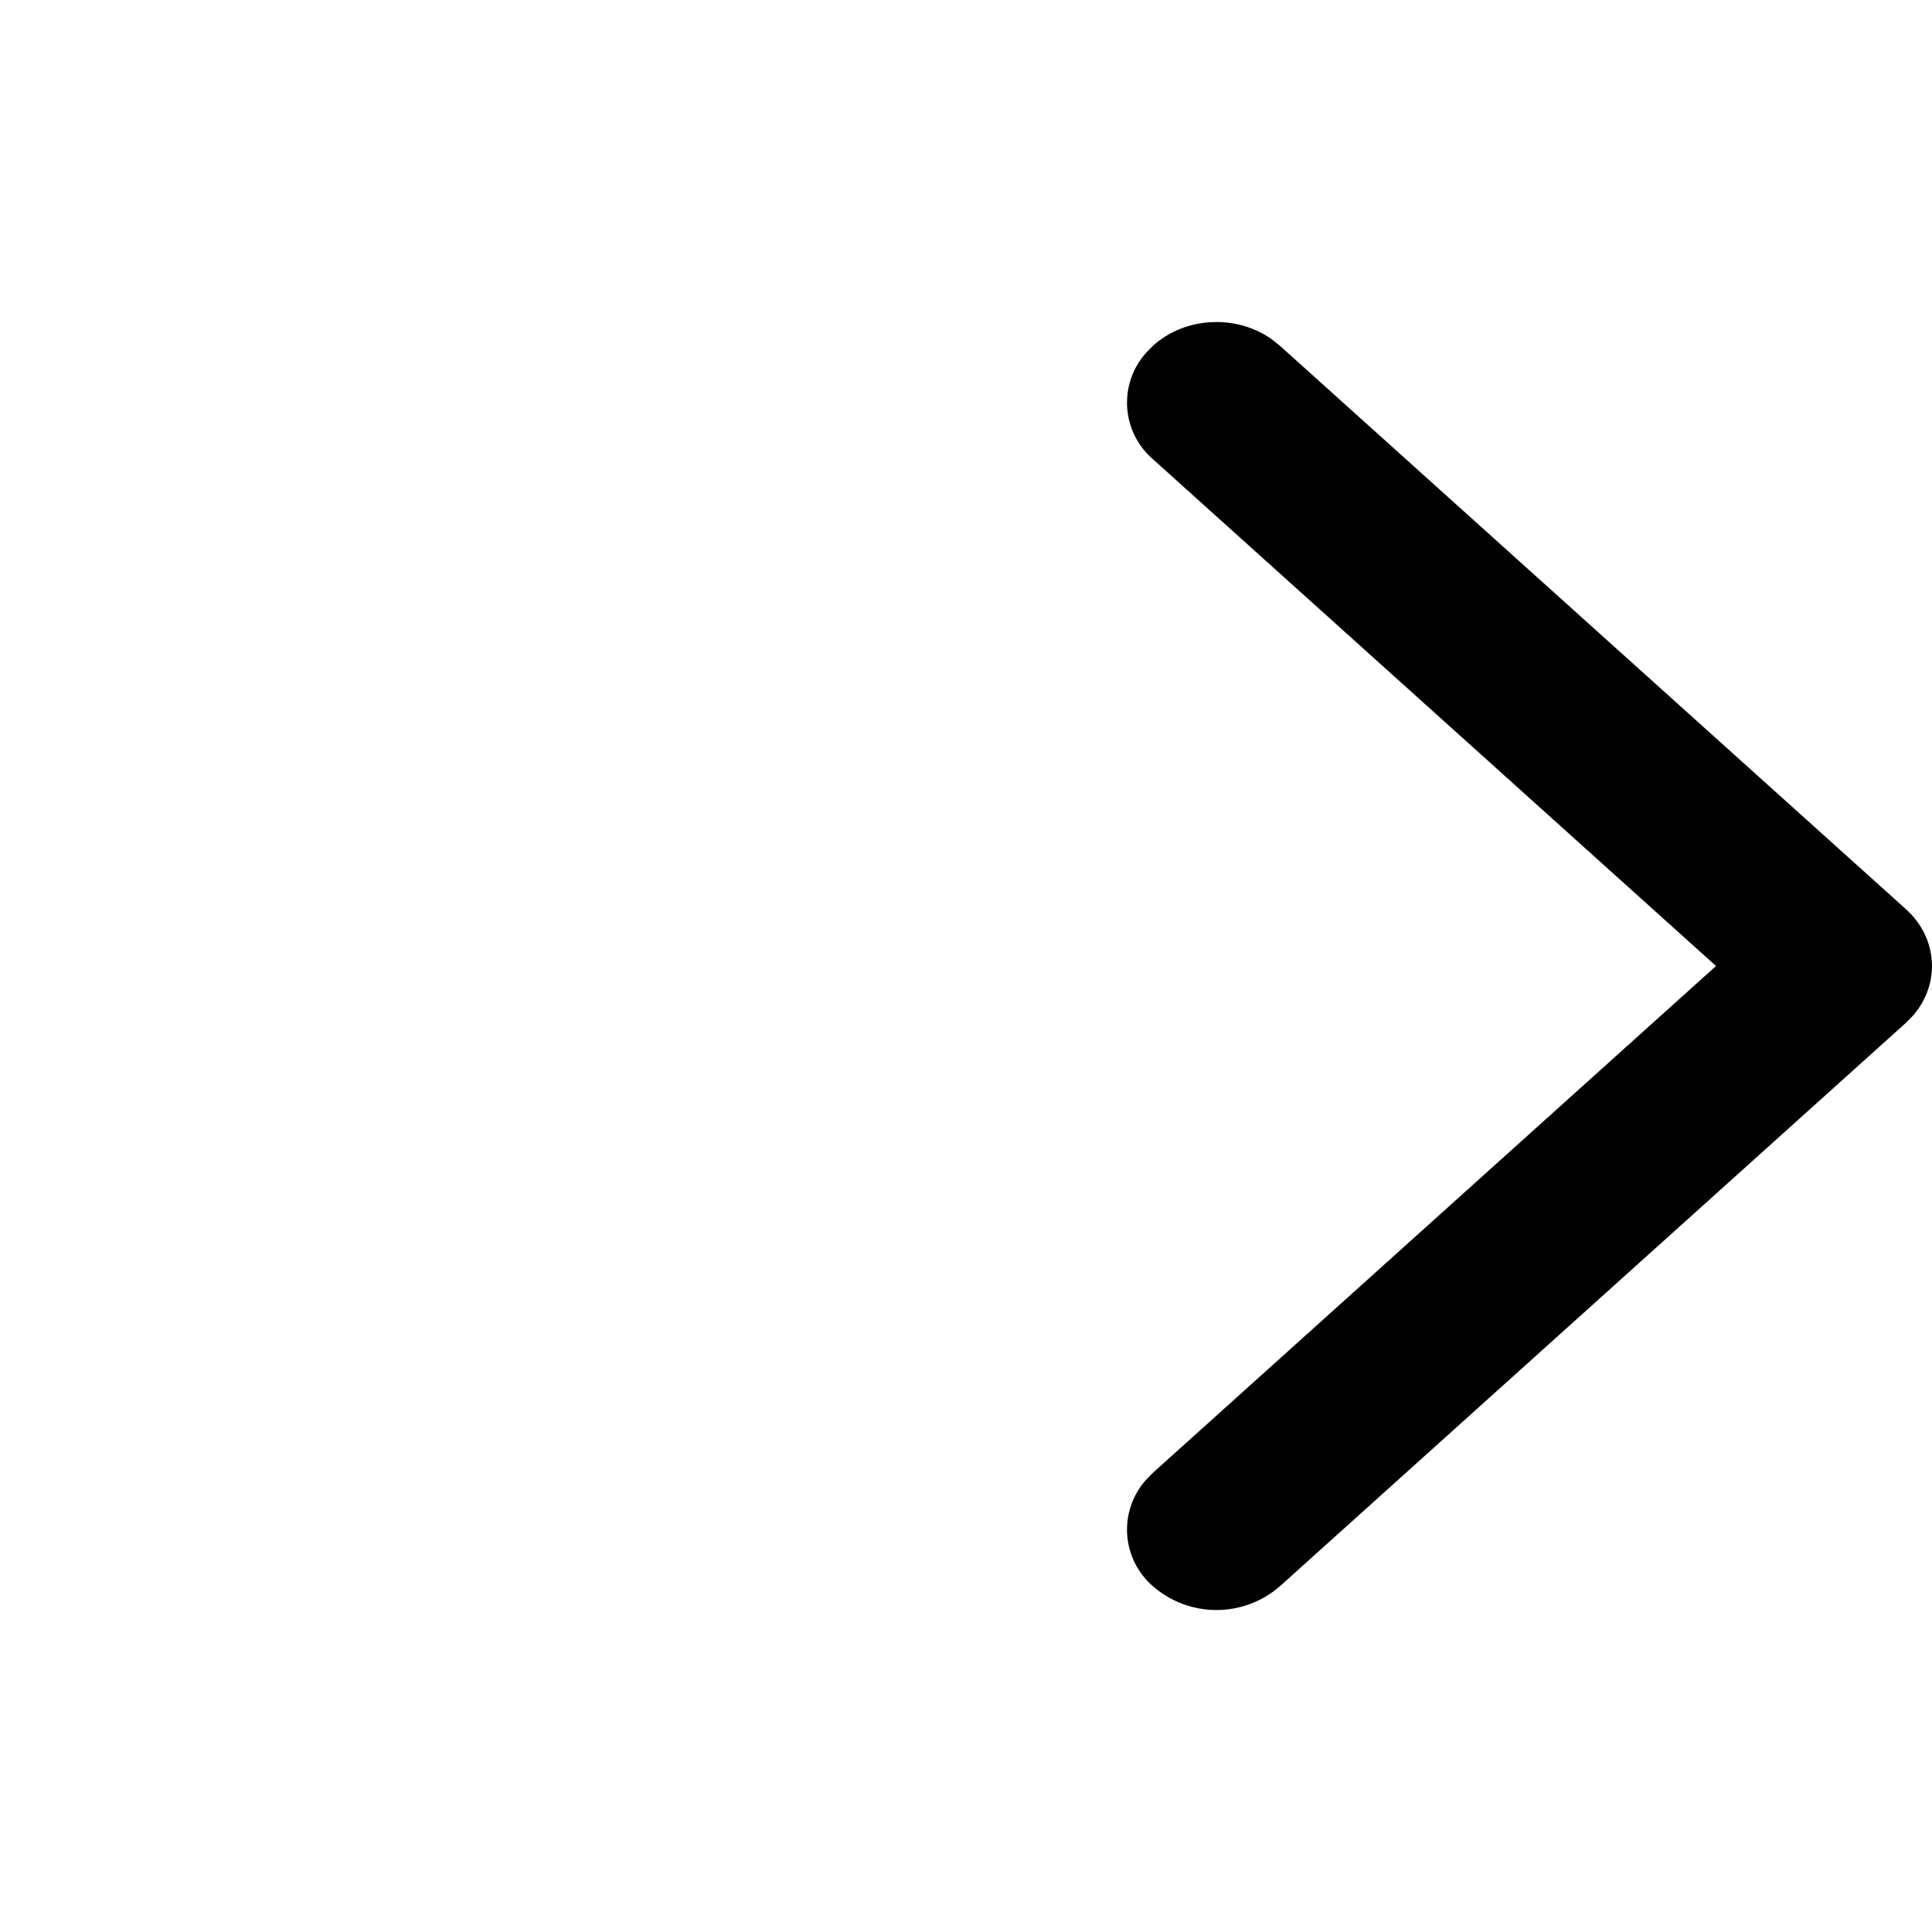
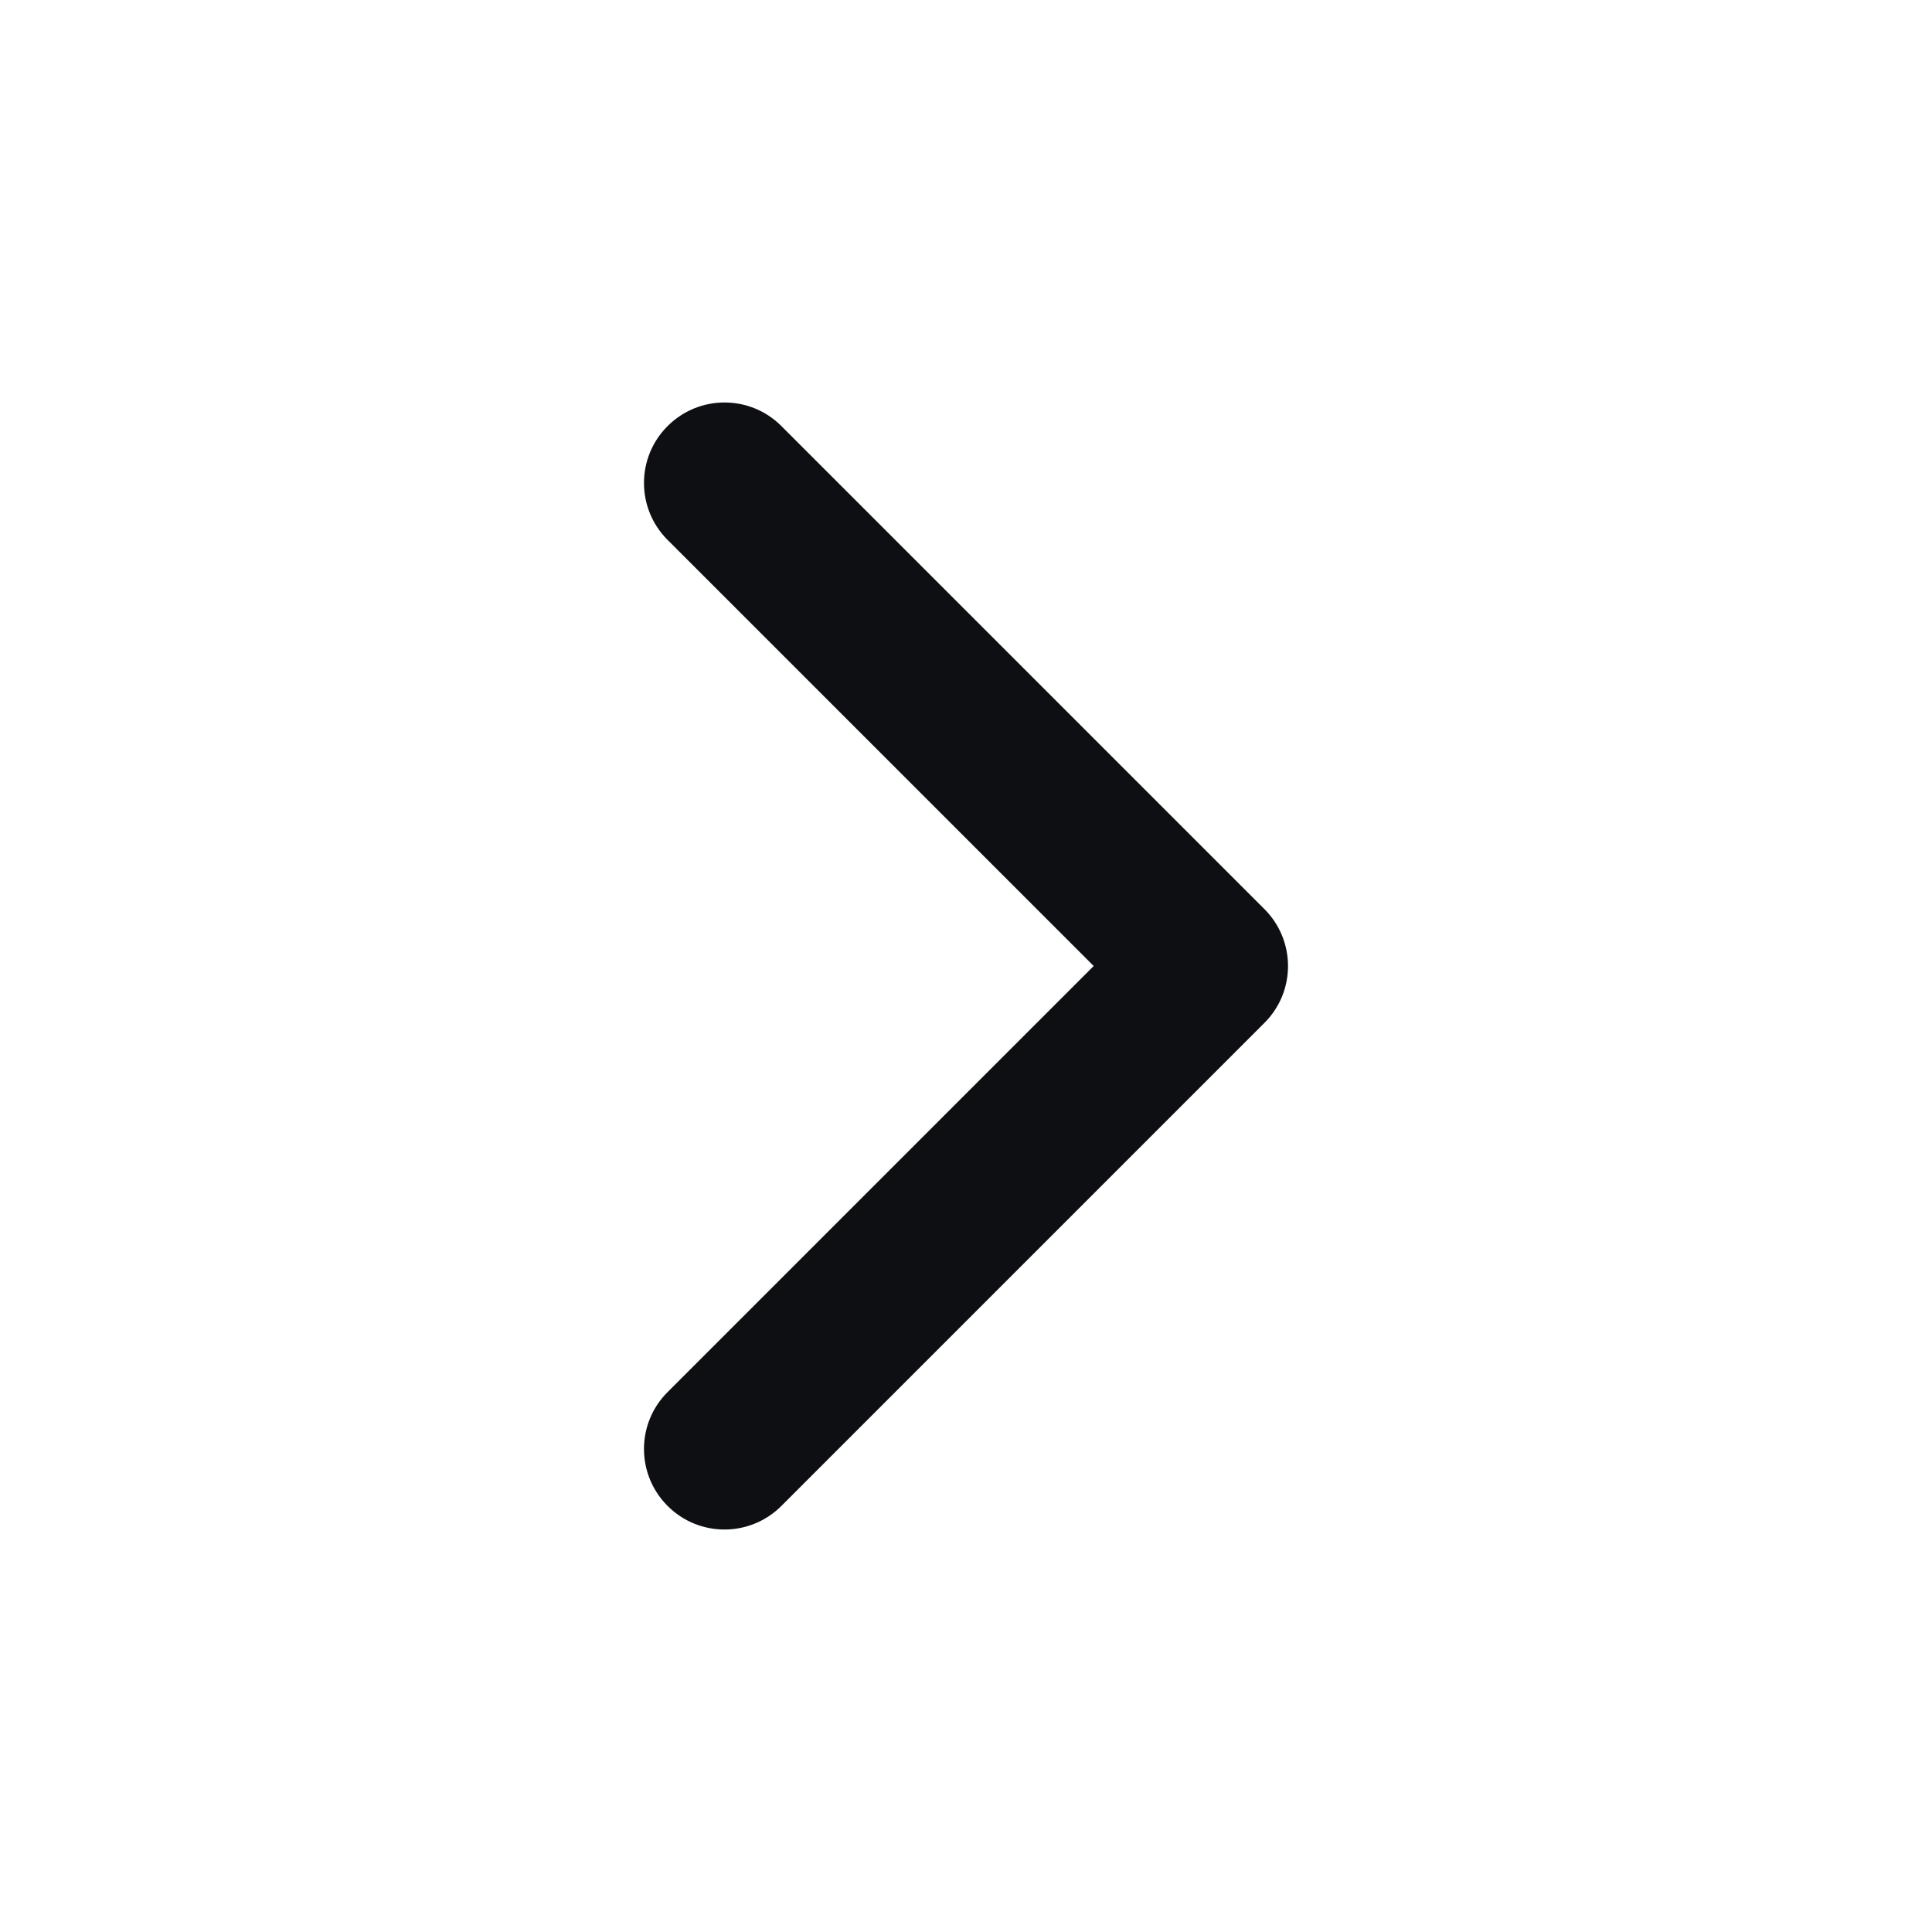
<svg xmlns="http://www.w3.org/2000/svg" fill="none" viewBox="0 0 24 24">
-   <path d="M14.325 4.293c.401-.36 1.031-.388 1.467-.083l.105.083 7.778 7c.4.36.43.928.092 1.32l-.092.094-7.778 7a1.2 1.2 0 0 1-1.572 0 .928.928 0 0 1-.092-1.32l.092-.094L21.317 12l-6.992-6.293a.928.928 0 0 1-.092-1.32l.092-.094Z" fill="#000" />
+   <path fill-rule="evenodd" clip-rule="evenodd" d="M8.293 5.293c.391-.391 1.024-.391 1.414 0l6 6c.391.391.391 1.024 0 1.414l-6 6c-.391.391-1.024.391-1.414 0-.391-.391-.391-1.024 0-1.414L13.586 12 8.293 6.707c-.391-.391-.391-1.024 0-1.414Z" fill="#0E0F13" />
</svg>
